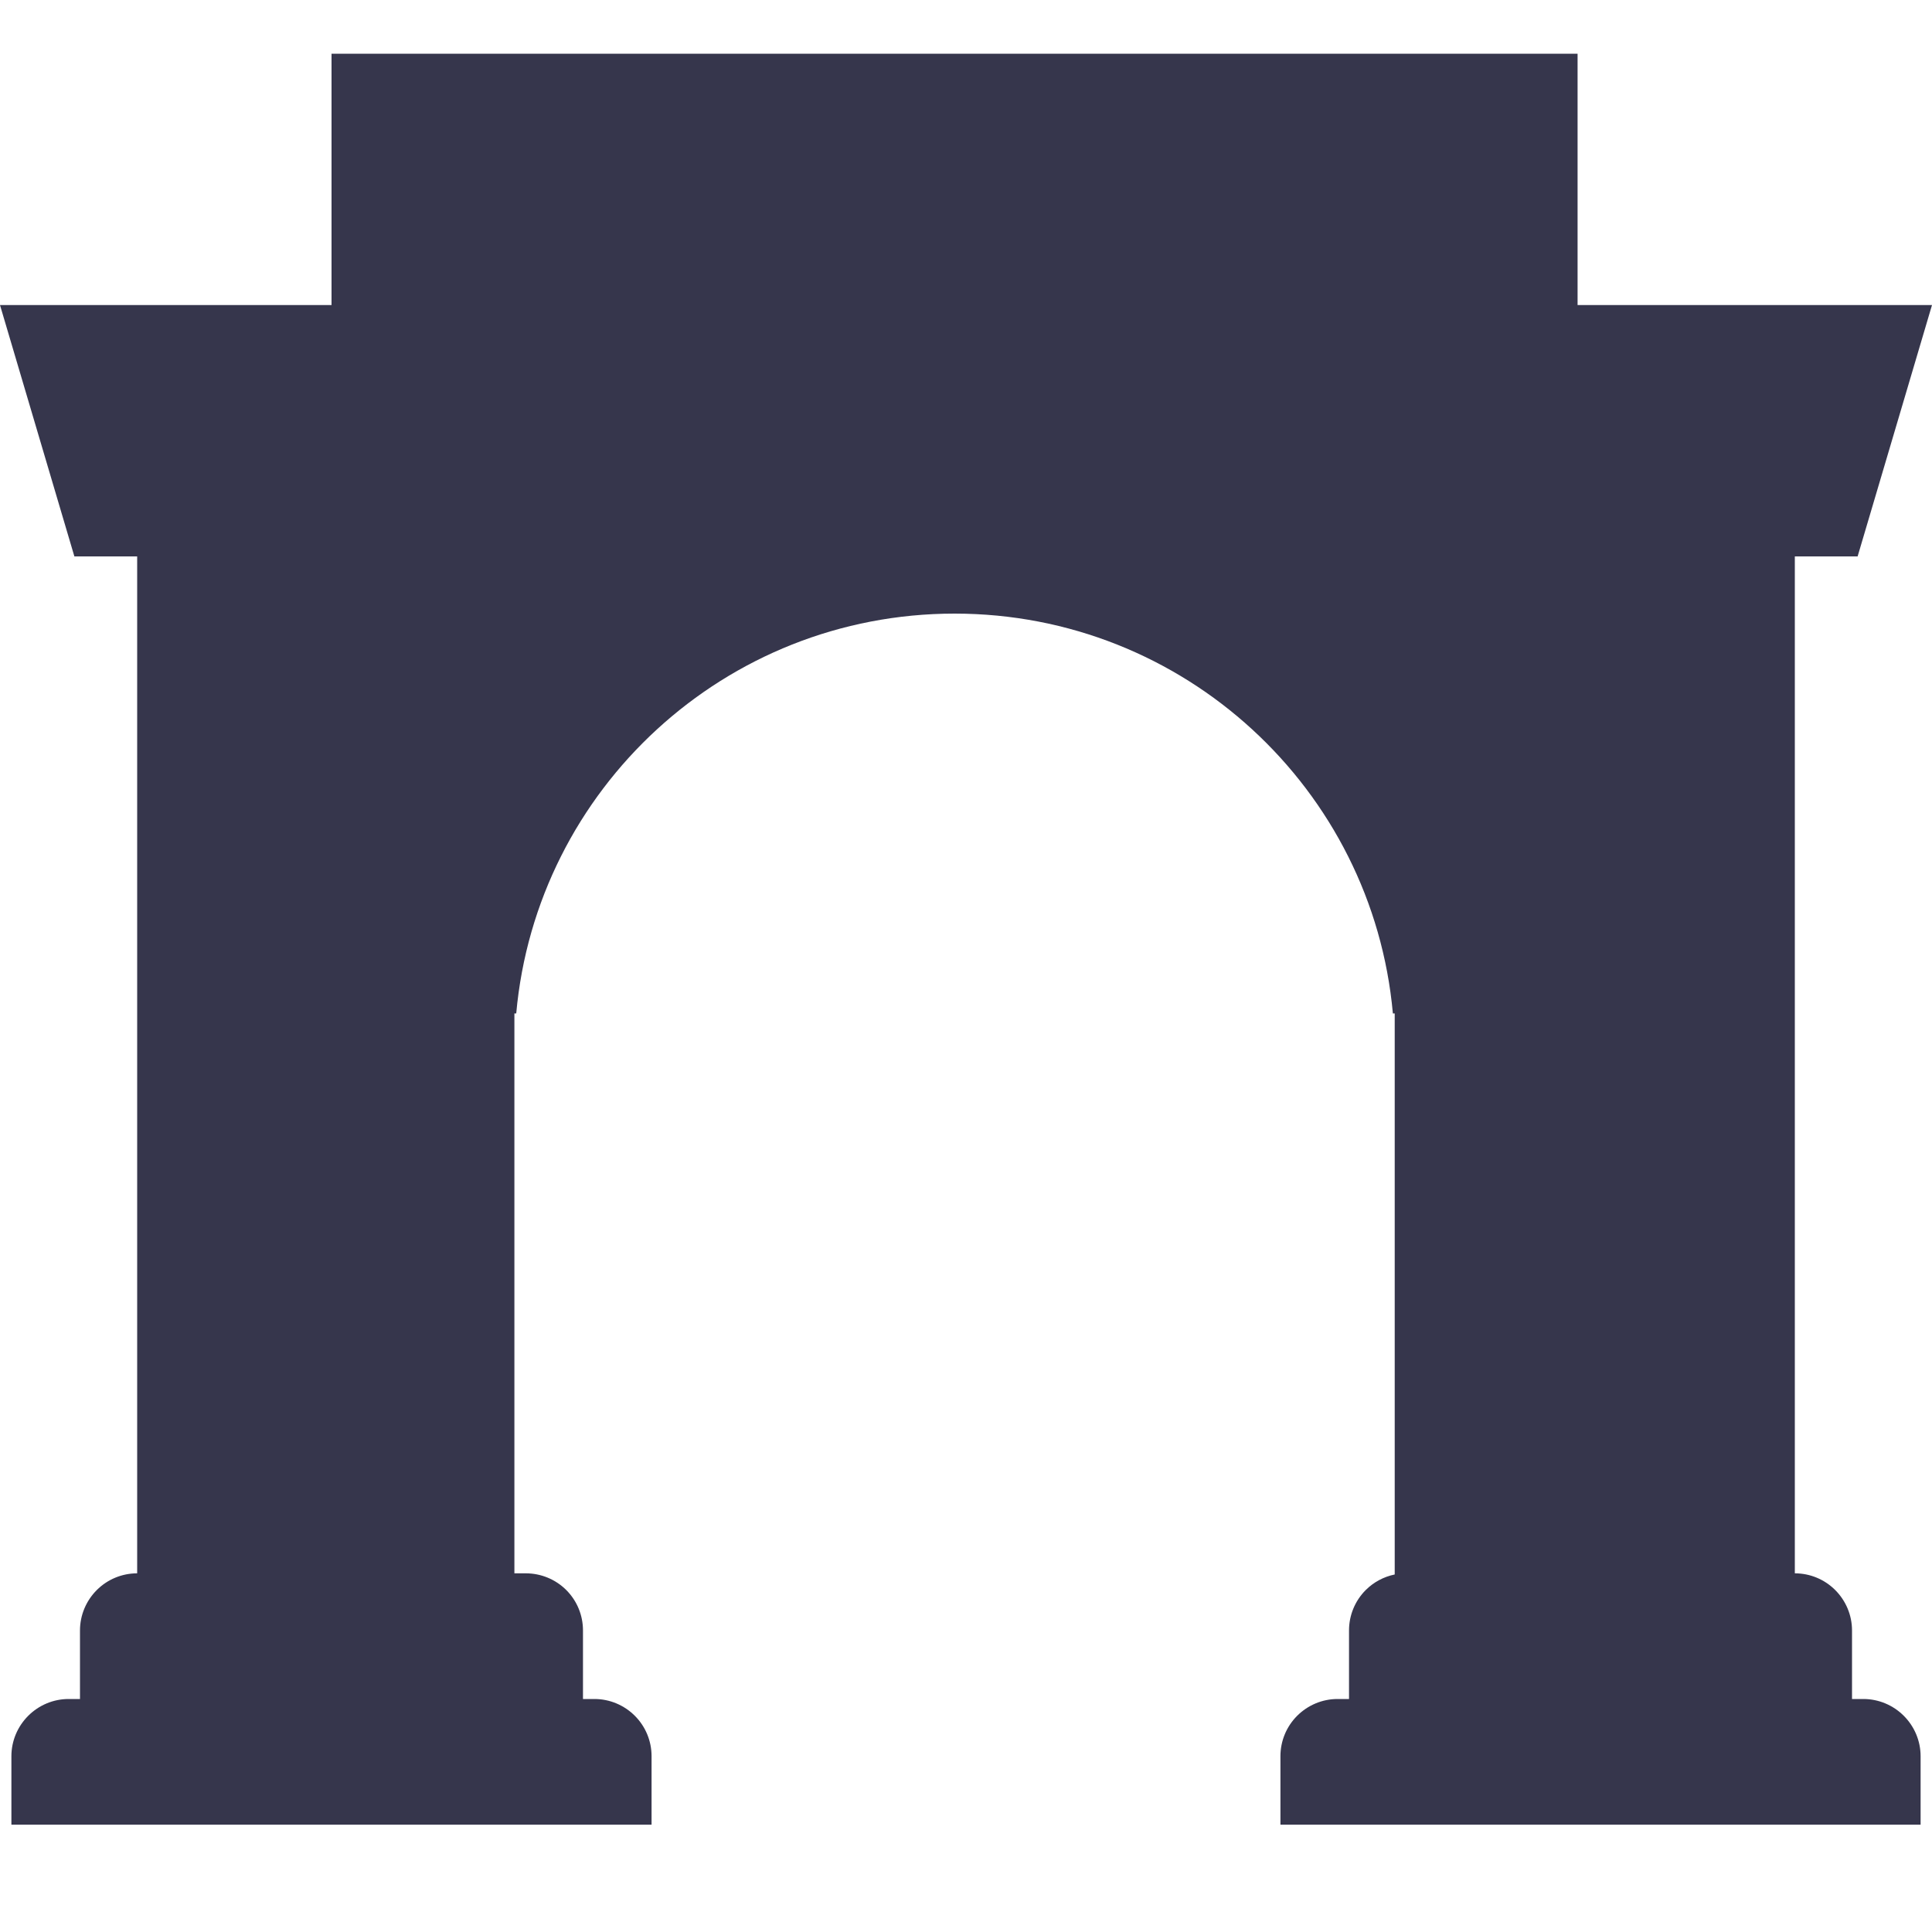
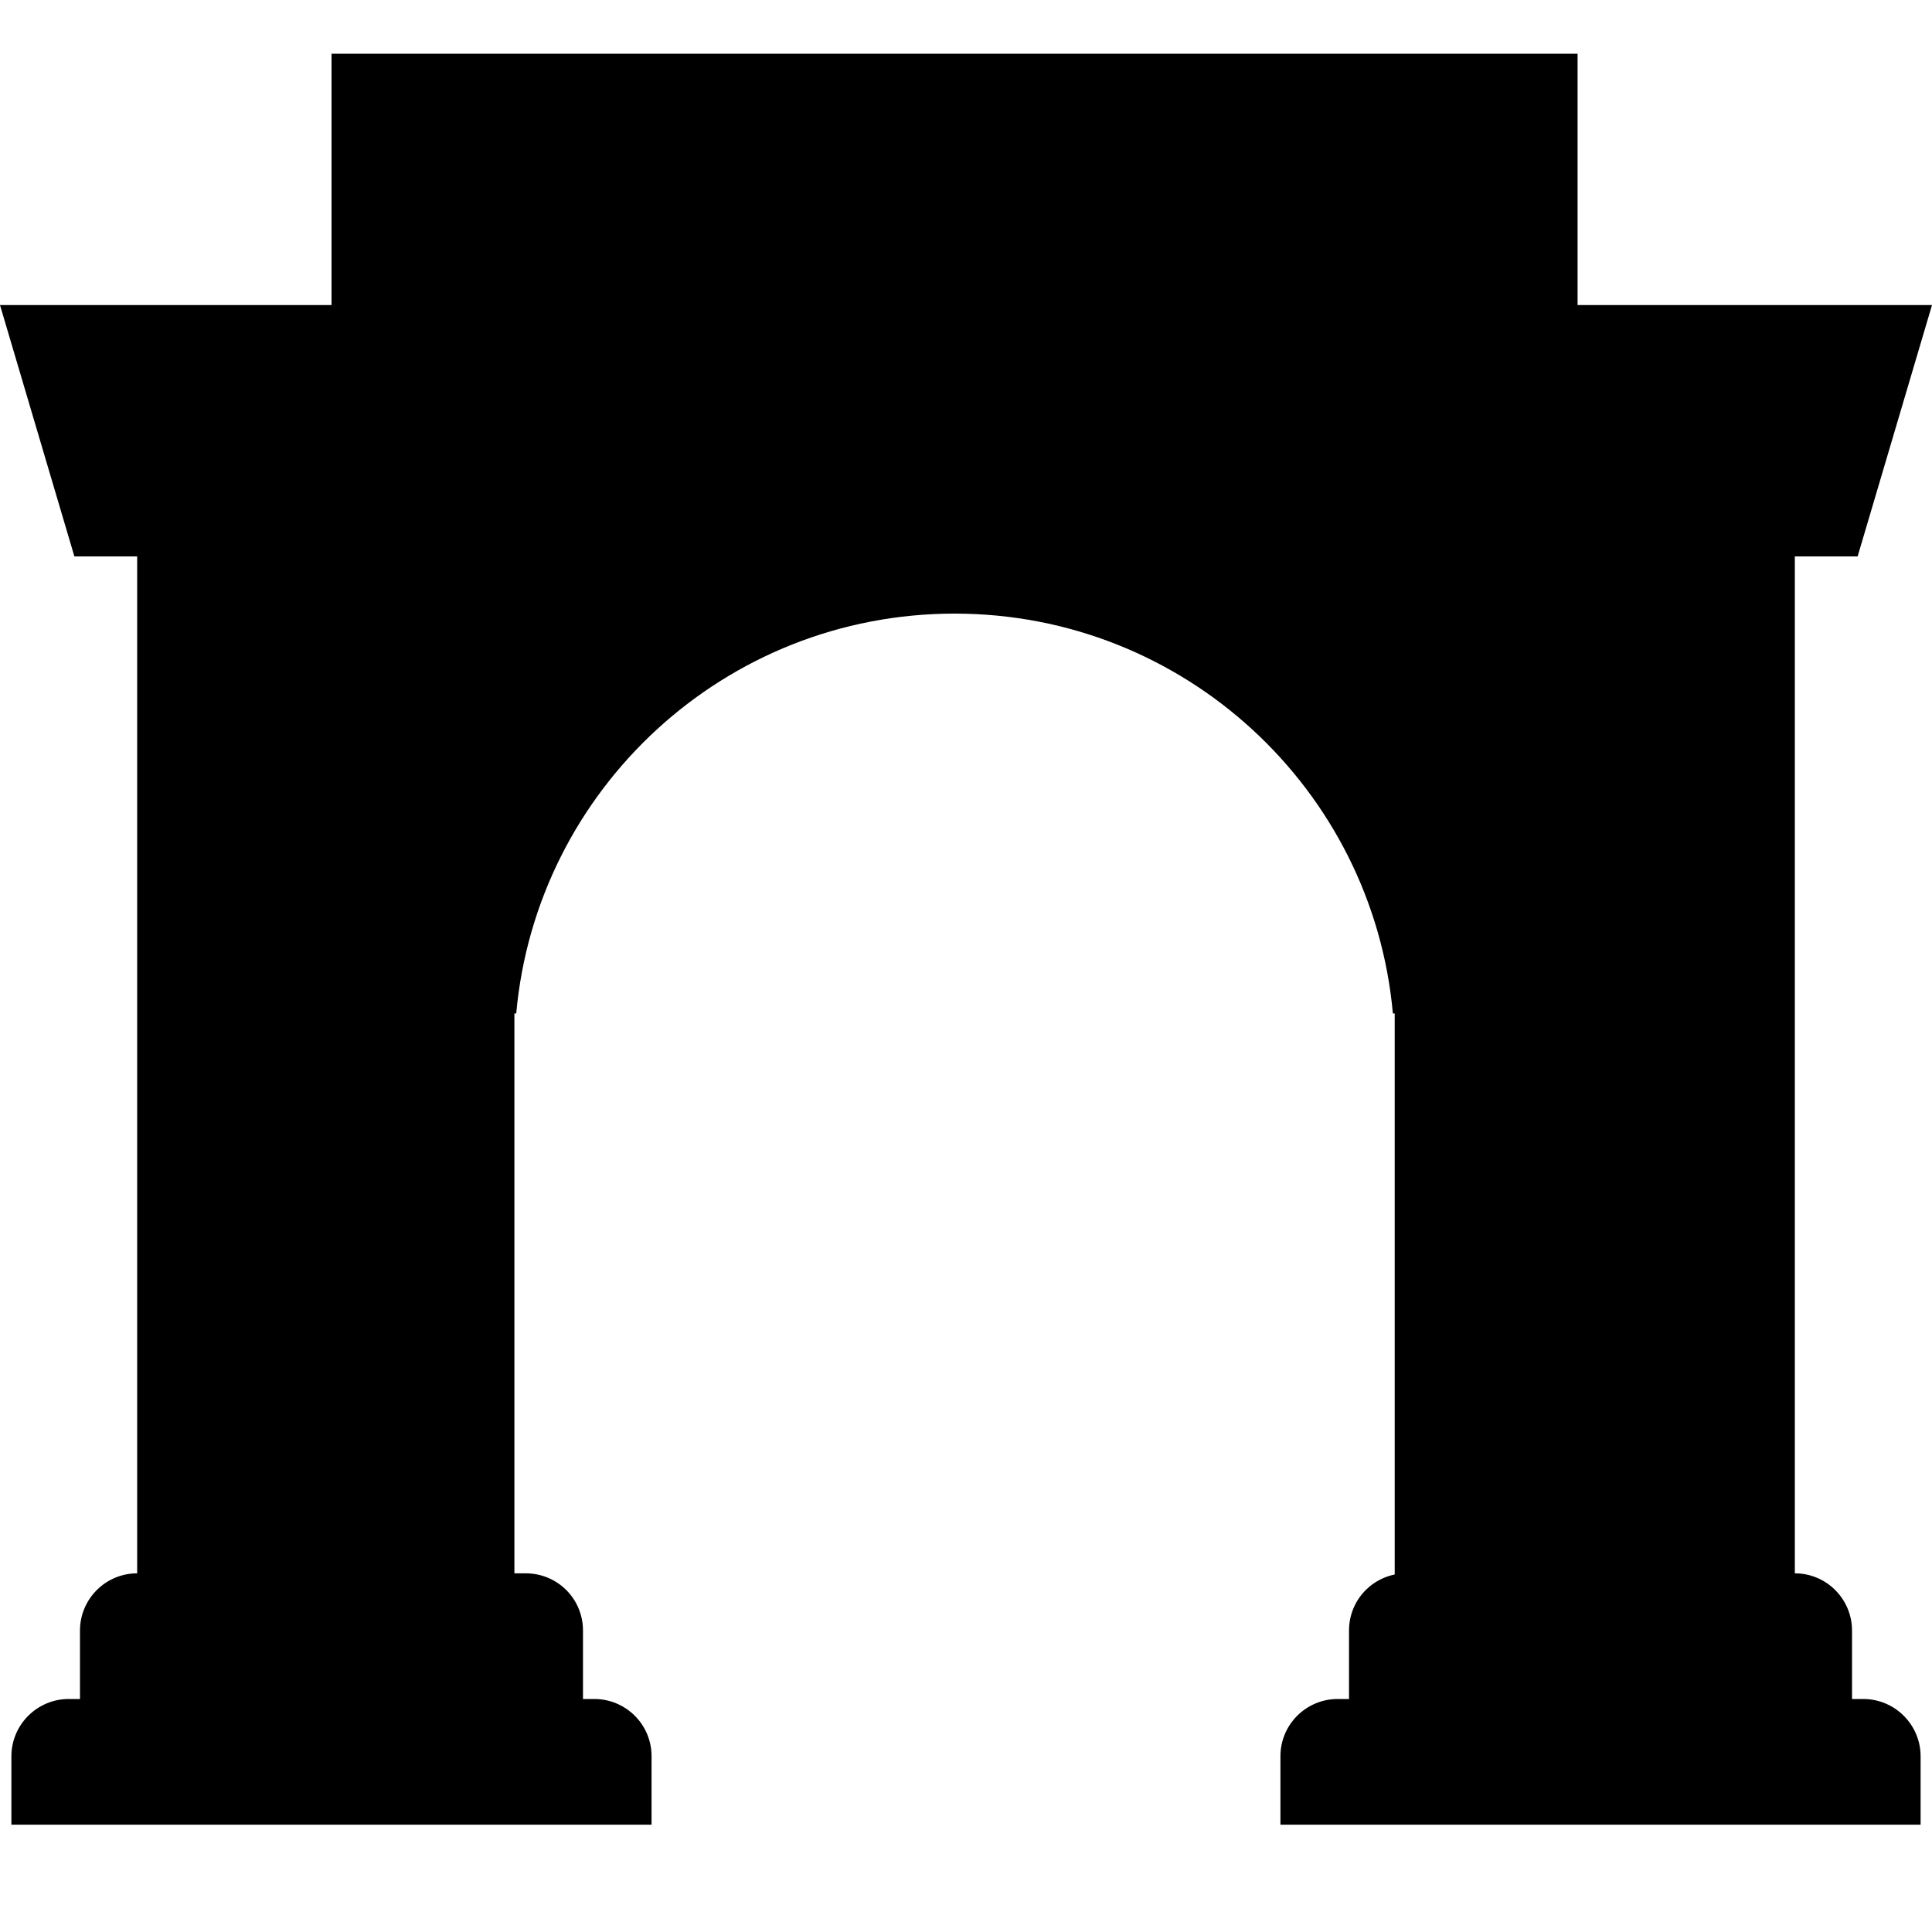
<svg xmlns="http://www.w3.org/2000/svg" width="20" height="20" viewBox="0 0 20 20" fill="none">
-   <path d="M16.331 3.158H20L19.23 5.76H18.58V16.287C18.737 16.287 18.887 16.349 18.998 16.46C19.109 16.571 19.172 16.721 19.172 16.878V17.588H19.29C19.447 17.588 19.597 17.651 19.708 17.762C19.819 17.873 19.882 18.023 19.882 18.18V18.889H13.255V18.18C13.255 18.023 13.317 17.873 13.428 17.762C13.539 17.651 13.689 17.588 13.846 17.588H13.965V16.878C13.965 16.721 14.027 16.571 14.138 16.46C14.22 16.378 14.325 16.322 14.438 16.299V10.491H14.419C14.21 8.17 12.258 6.352 9.882 6.352C7.505 6.352 5.553 8.17 5.344 10.491H5.325V16.287H5.443C5.6 16.287 5.751 16.349 5.862 16.46C5.973 16.571 6.035 16.721 6.035 16.878V17.588H6.154C6.311 17.588 6.461 17.651 6.572 17.762C6.683 17.873 6.745 18.023 6.745 18.18V18.889H0.118V18.18C0.118 18.023 0.181 17.873 0.292 17.762C0.403 17.651 0.553 17.588 0.71 17.588H0.828V16.878C0.828 16.721 0.891 16.571 1.002 16.46C1.113 16.349 1.263 16.287 1.42 16.287V5.76H0.77L0 3.158H3.432V0.556H16.331V3.158Z" fill="#36364C" />
+   <path d="M16.331 3.158H20L19.23 5.76H18.58V16.287C18.737 16.287 18.887 16.349 18.998 16.46C19.109 16.571 19.172 16.721 19.172 16.878V17.588H19.29C19.447 17.588 19.597 17.651 19.708 17.762C19.819 17.873 19.882 18.023 19.882 18.18V18.889H13.255V18.18C13.255 18.023 13.317 17.873 13.428 17.762C13.539 17.651 13.689 17.588 13.846 17.588H13.965V16.878C13.965 16.721 14.027 16.571 14.138 16.46C14.22 16.378 14.325 16.322 14.438 16.299V10.491H14.419C14.21 8.17 12.258 6.352 9.882 6.352C7.505 6.352 5.553 8.17 5.344 10.491H5.325V16.287H5.443C5.6 16.287 5.751 16.349 5.862 16.46C5.973 16.571 6.035 16.721 6.035 16.878V17.588H6.154C6.311 17.588 6.461 17.651 6.572 17.762C6.683 17.873 6.745 18.023 6.745 18.18V18.889H0.118V18.18C0.118 18.023 0.181 17.873 0.292 17.762C0.403 17.651 0.553 17.588 0.71 17.588H0.828V16.878C0.828 16.721 0.891 16.571 1.002 16.46C1.113 16.349 1.263 16.287 1.42 16.287V5.76H0.77L0 3.158H3.432V0.556H16.331V3.158Z" fill="currentColor" />
</svg>
